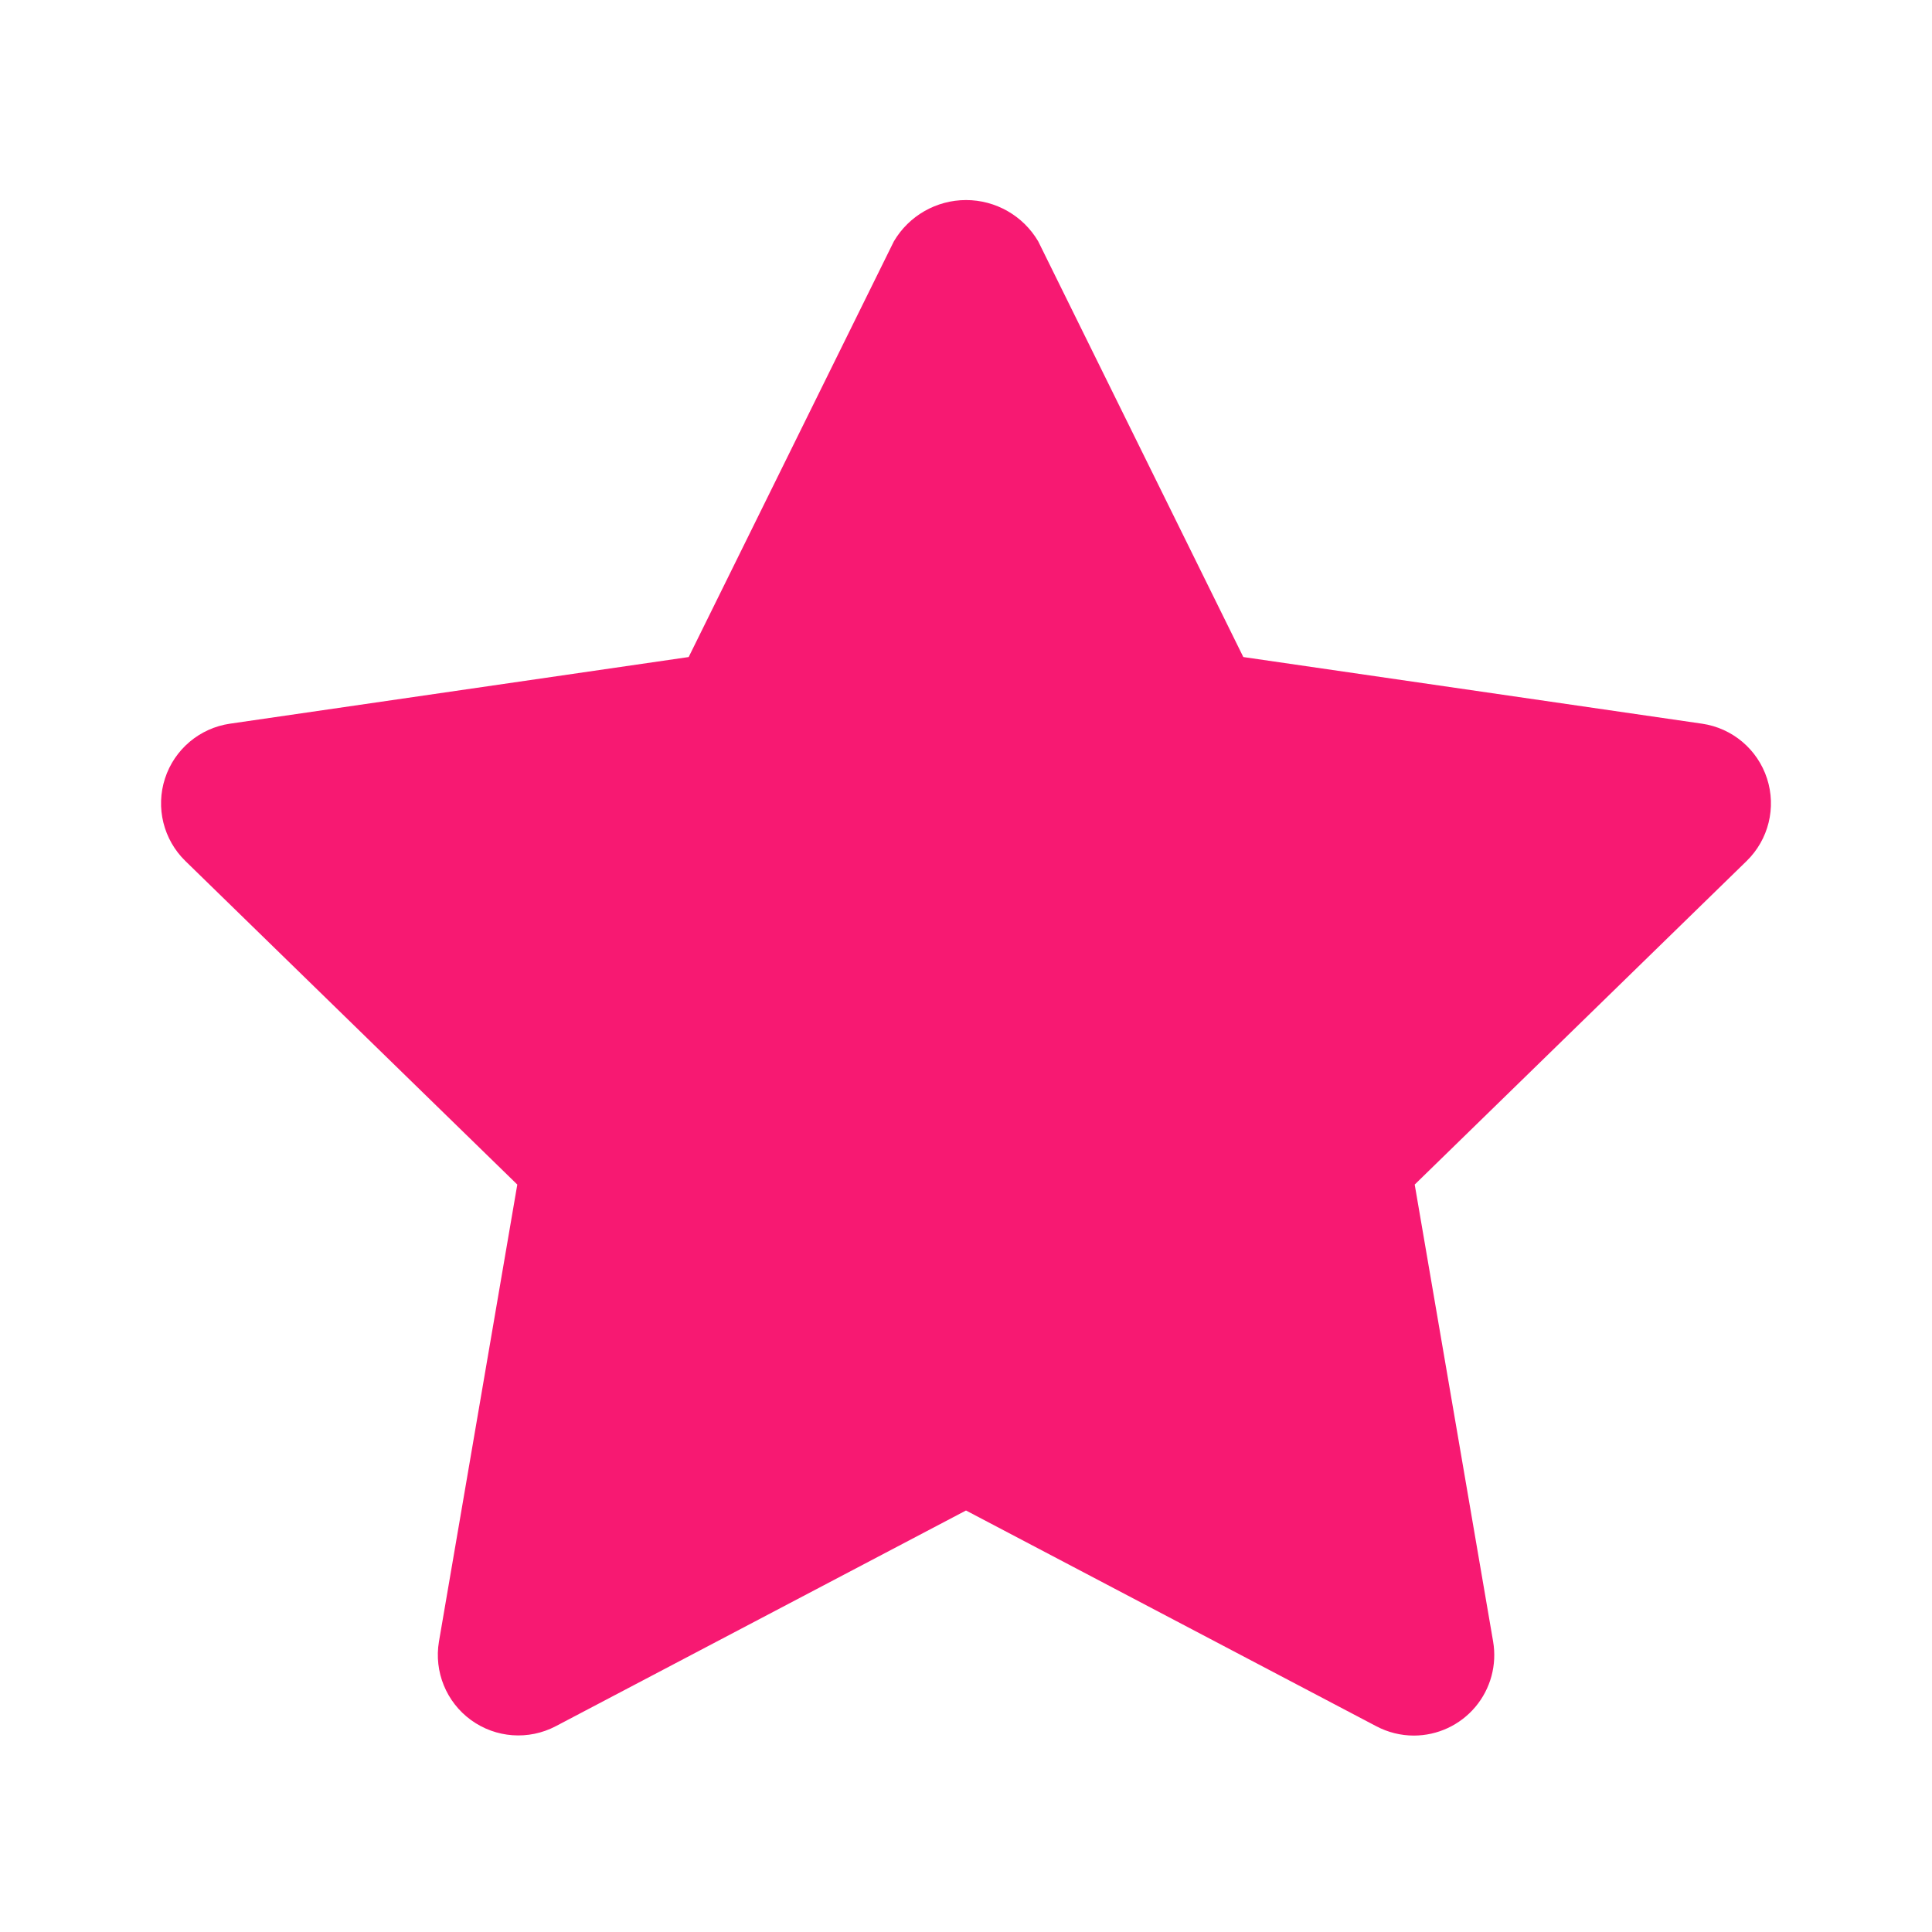
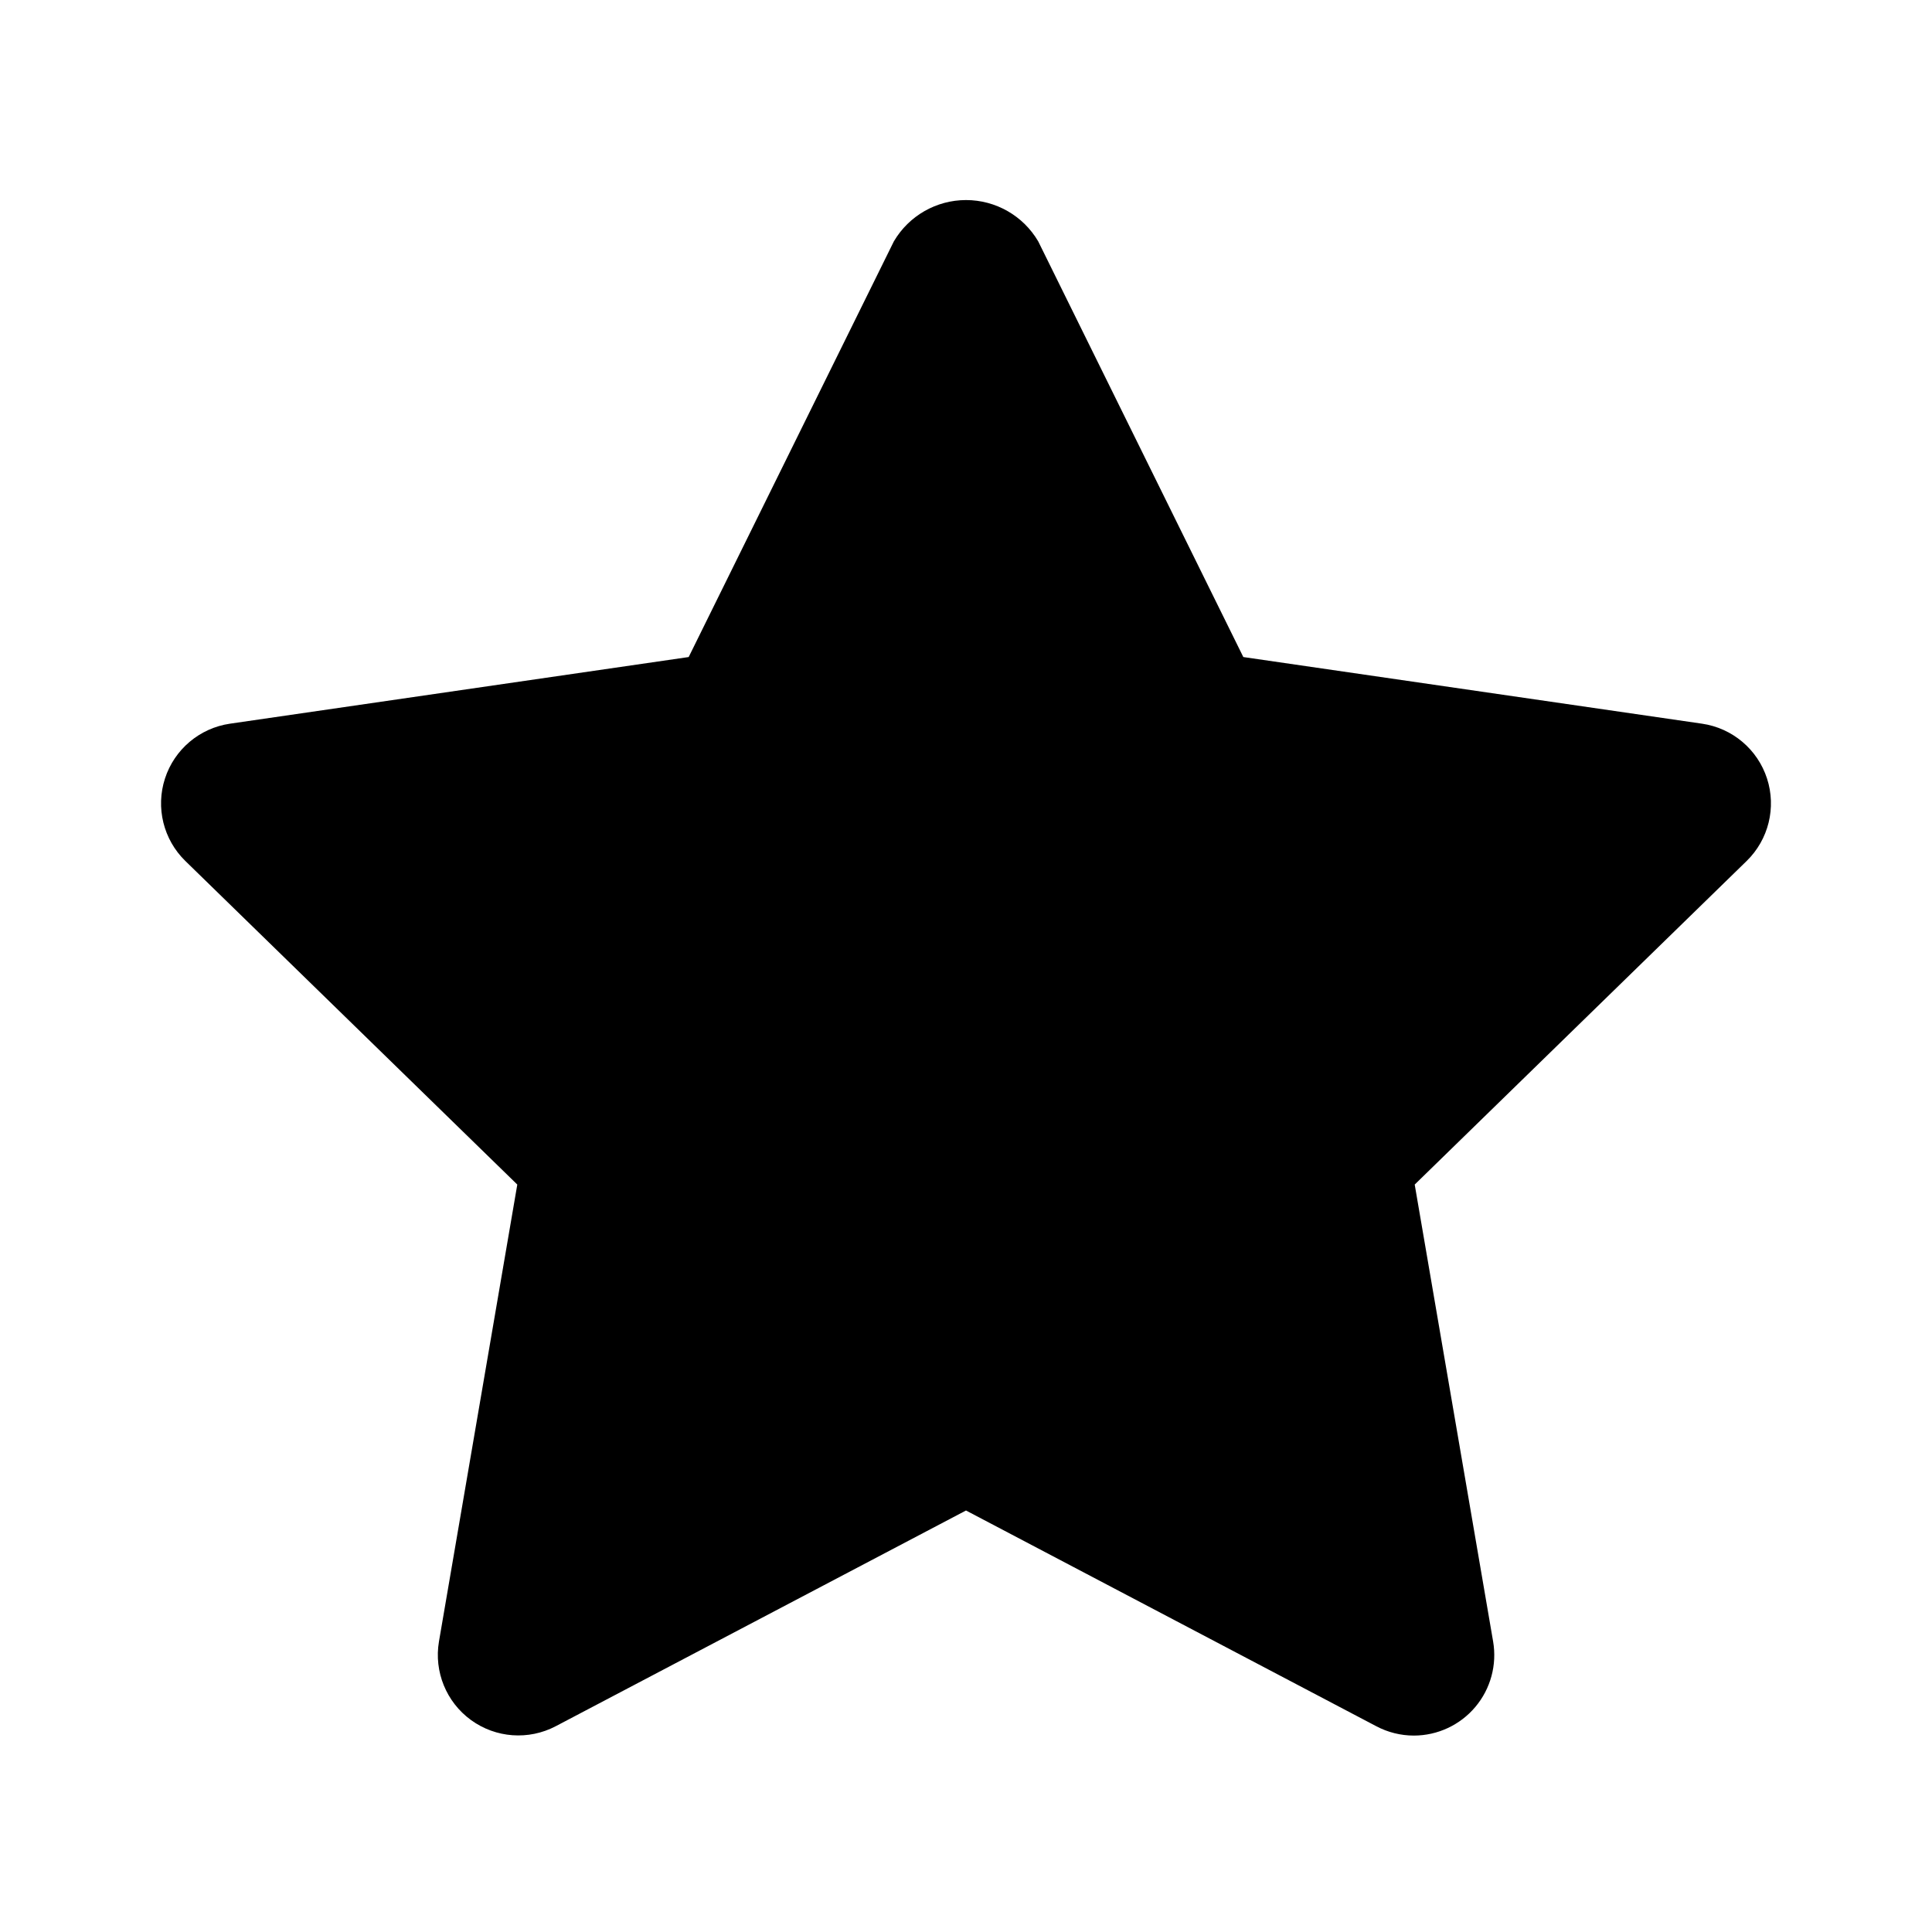
<svg xmlns="http://www.w3.org/2000/svg" width="1em" height="1em" viewBox="0 0 24 24">
  <path d="M0 0h24v24H0z" fill="none" />
-   <path fill="#f71972" d="M17.562 21.56a1 1 0 0 1-.465-.116L12 18.764l-5.097 2.68a1 1 0 0 1-1.45-1.053l.973-5.676l-4.124-4.02a1 1 0 0 1 .554-1.705l5.699-.828l2.549-5.164a1.04 1.04 0 0 1 1.793 0l2.548 5.164l5.699.828a1 1 0 0 1 .554 1.705l-4.124 4.02l.974 5.676a1 1 0 0 1-.985 1.169Z" />
+   <path fill="currentColor" d="M17.562 21.56a1 1 0 0 1-.465-.116L12 18.764l-5.097 2.68a1 1 0 0 1-1.45-1.053l.973-5.676l-4.124-4.02a1 1 0 0 1 .554-1.705l5.699-.828l2.549-5.164a1.04 1.04 0 0 1 1.793 0l2.548 5.164l5.699.828a1 1 0 0 1 .554 1.705l-4.124 4.02l.974 5.676a1 1 0 0 1-.985 1.169Z" />
</svg>
